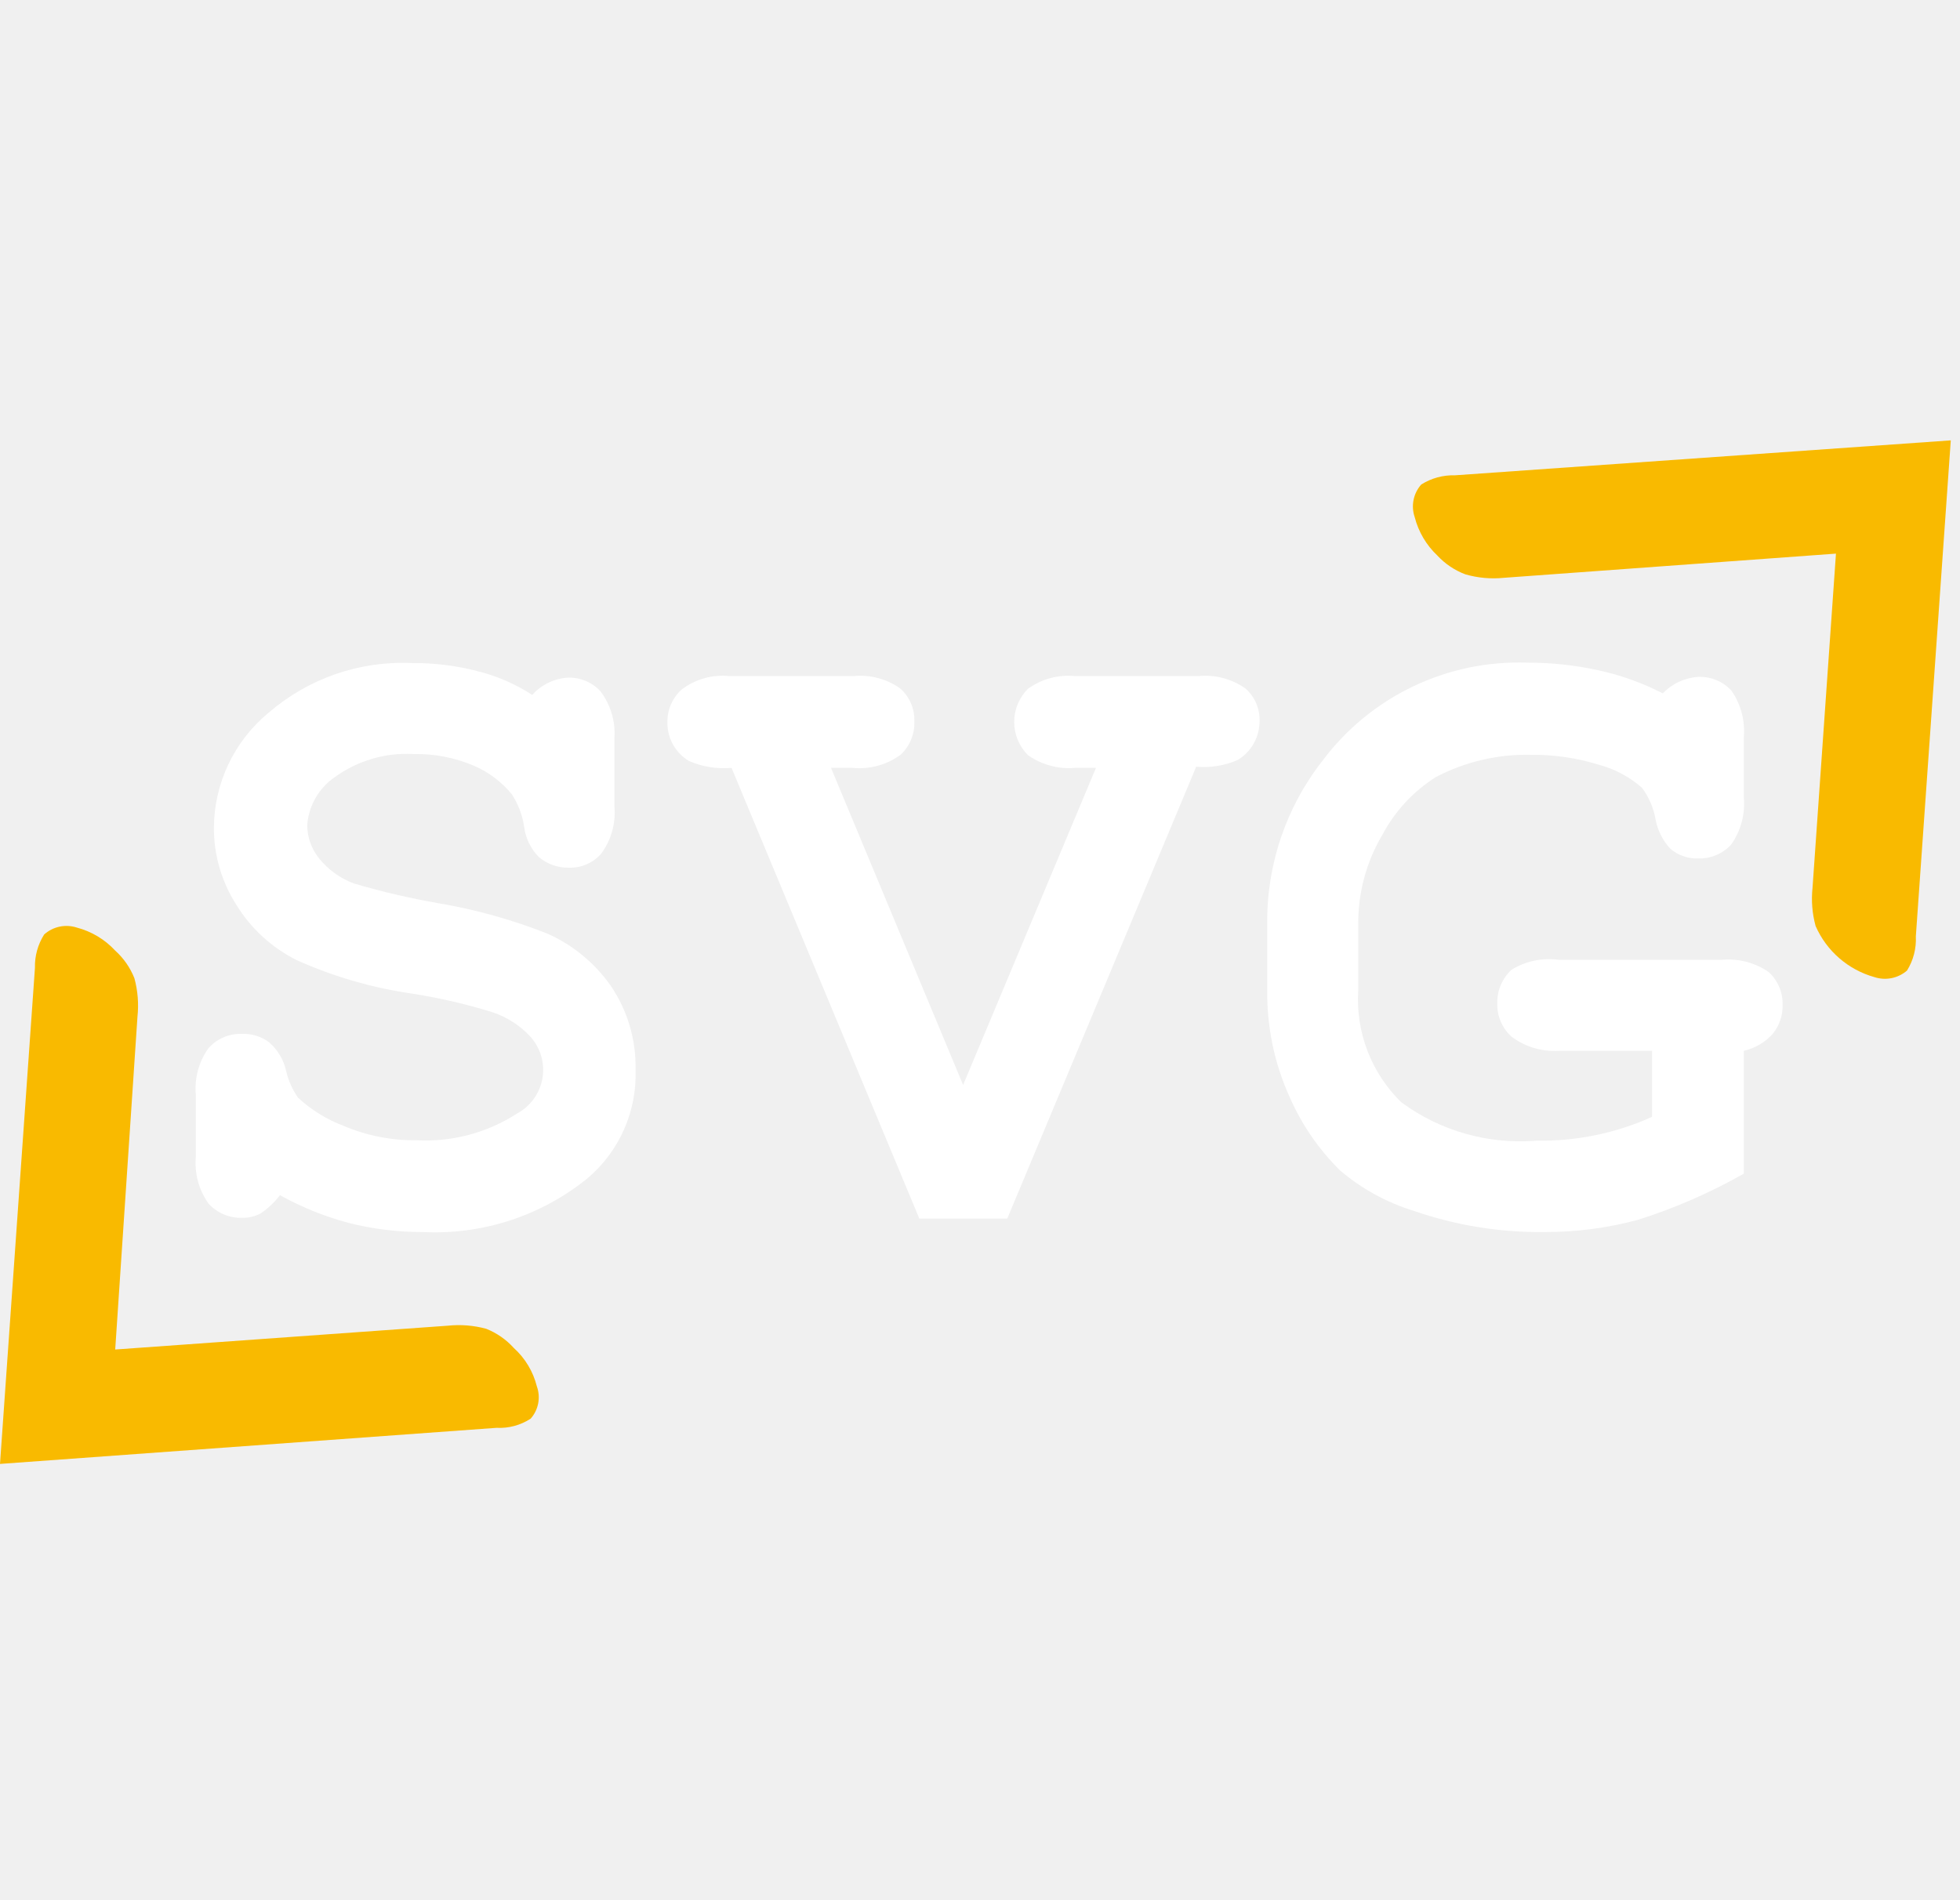
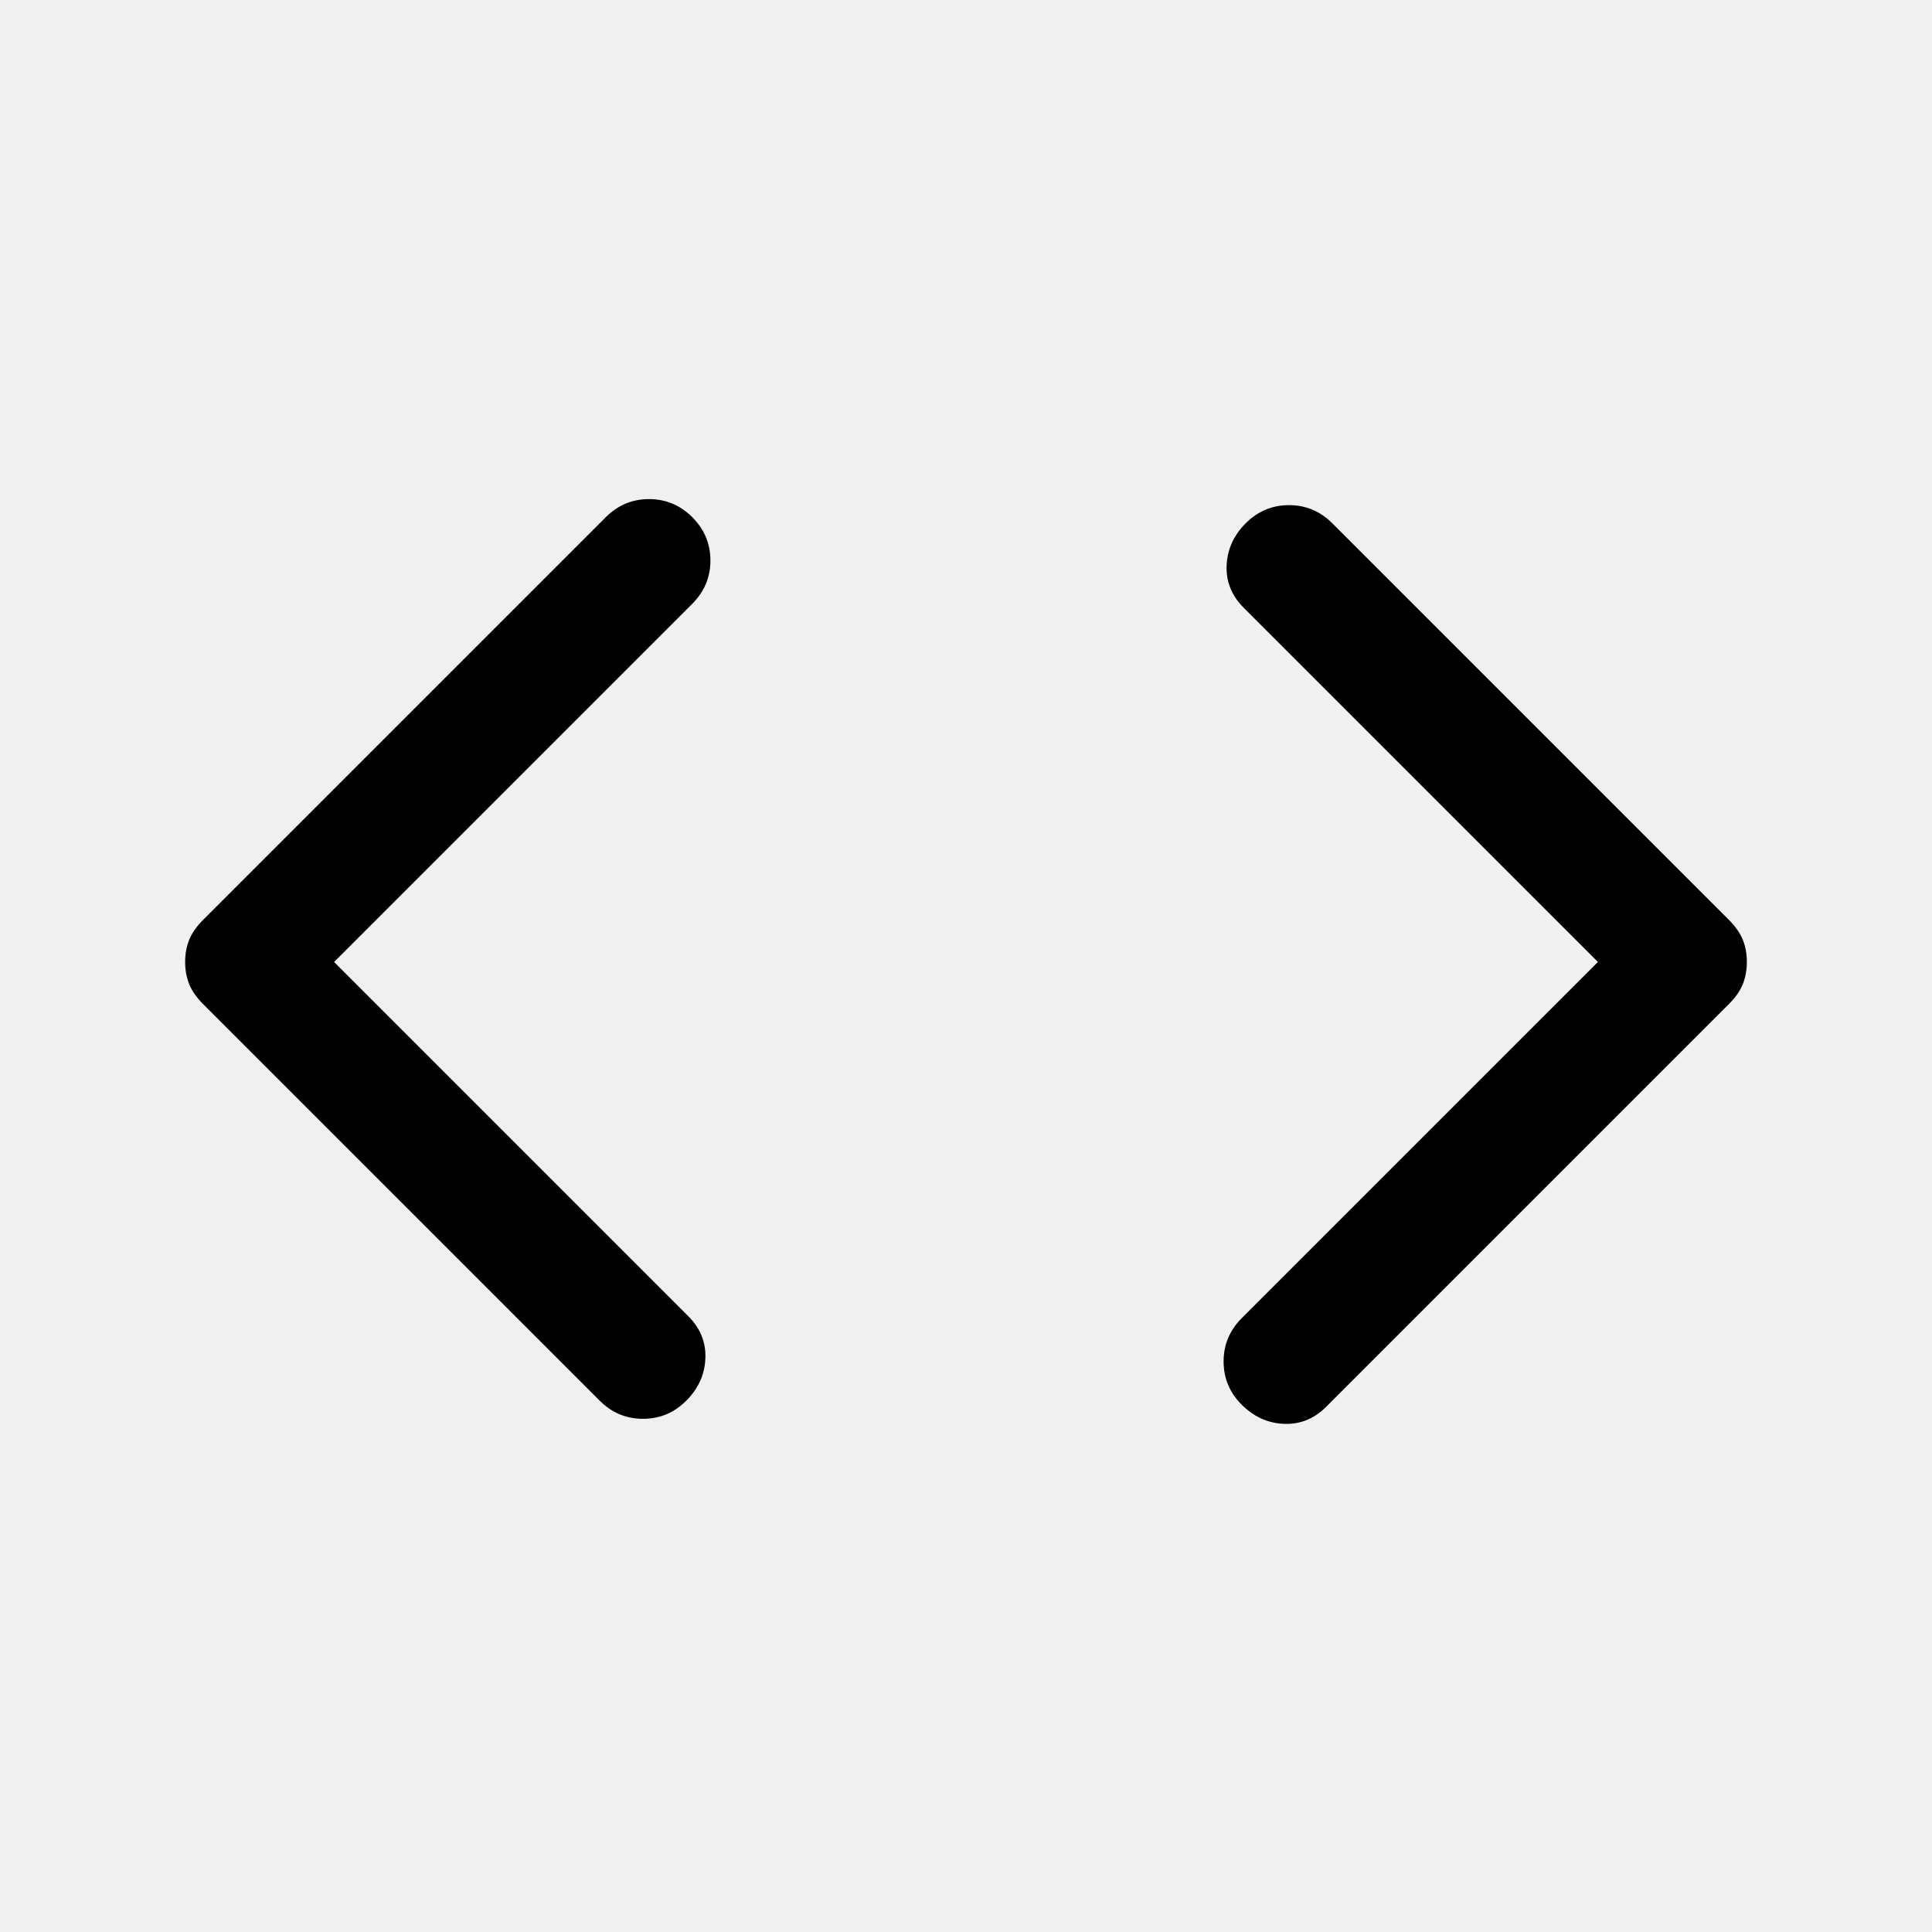
- <svg xmlns="http://www.w3.org/2000/svg" viewBox="0 0 51.04 49.47">
-   <defs>
-     <style>.cls-1{fill:#f9ba00;}.cls-2{fill:#fff;}.cls-3{fill:none;}</style>
-   </defs>
-   <g id="Calque_2" data-name="Calque 2">
-     <g id="Calque_1-2" data-name="Calque 1">
-       <path class="cls-1" d="M3,35.15l8.66-.62a2.72,2.72,0,0,1,1,.08,1.92,1.92,0,0,1,.72.5,2,2,0,0,1,.6,1,.84.84,0,0,1-.16.84,1.48,1.48,0,0,1-.89.24L0,38.13.91,25.21a1.55,1.55,0,0,1,.24-.87A.87.87,0,0,1,2,24.16a2.08,2.08,0,0,1,1,.6,1.92,1.92,0,0,1,.5.72,2.72,2.72,0,0,1,.08,1Z" />
-       <path class="cls-1" d="M47.81,14.42l-8.65.63a2.64,2.64,0,0,1-1-.09,1.91,1.91,0,0,1-.73-.49,2.09,2.09,0,0,1-.59-1,.86.86,0,0,1,.17-.85,1.56,1.56,0,0,1,.88-.24l12.91-.91-.91,12.92a1.54,1.54,0,0,1-.23.89.88.88,0,0,1-.85.17,2.37,2.37,0,0,1-1.53-1.33,2.7,2.7,0,0,1-.08-1Z" />
-       <path class="cls-2" d="M7.29,31.13a2.08,2.08,0,0,1-.51.48,1,1,0,0,1-.47.11,1.14,1.14,0,0,1-.88-.37,1.82,1.82,0,0,1-.33-1.22V28.52a1.8,1.8,0,0,1,.33-1.22,1.11,1.11,0,0,1,.88-.37,1.09,1.09,0,0,1,.7.22,1.39,1.39,0,0,1,.44.74,2,2,0,0,0,.31.7,3.66,3.66,0,0,0,1.2.74,4.72,4.72,0,0,0,1.89.37A4.39,4.39,0,0,0,13.47,29a1.29,1.29,0,0,0,.34-2,2.34,2.34,0,0,0-1-.64,14.81,14.81,0,0,0-2.08-.48,11.3,11.3,0,0,1-3-.87,3.88,3.88,0,0,1-1.58-1.45,3.7,3.7,0,0,1-.58-2,3.91,3.91,0,0,1,1.43-3,5.33,5.33,0,0,1,3.72-1.29,6.57,6.57,0,0,1,1.71.21,4.7,4.7,0,0,1,1.43.62,1.36,1.36,0,0,1,.93-.45,1.1,1.1,0,0,1,.85.36A1.81,1.81,0,0,1,16,19.22V21a1.81,1.81,0,0,1-.34,1.23,1.07,1.07,0,0,1-.85.37,1.17,1.17,0,0,1-.77-.27,1.35,1.35,0,0,1-.39-.79,2.12,2.12,0,0,0-.32-.85,2.62,2.62,0,0,0-1-.75,3.81,3.81,0,0,0-1.56-.3,3.19,3.19,0,0,0-2.05.6A1.66,1.66,0,0,0,8,21.5a1.4,1.4,0,0,0,.31.86,2.14,2.14,0,0,0,.9.65,19.87,19.87,0,0,0,2.23.52,14.13,14.13,0,0,1,2.82.79,4,4,0,0,1,1.64,1.35,3.73,3.73,0,0,1,.65,2.19,3.54,3.54,0,0,1-1.25,2.83A6.31,6.31,0,0,1,11,32.09a7.73,7.73,0,0,1-1.93-.24A7.84,7.84,0,0,1,7.29,31.13Z" />
-       <path class="cls-2" d="M25.08,28.26,28.54,20H28a1.85,1.85,0,0,1-1.23-.33,1.22,1.22,0,0,1,0-1.73A1.79,1.79,0,0,1,28,17.61l3.2,0a1.82,1.82,0,0,1,1.23.32,1.09,1.09,0,0,1,.37.86,1.18,1.18,0,0,1-.56,1,2.19,2.19,0,0,1-1.09.18L26.23,31.74H23.94L19.05,20a2.26,2.26,0,0,1-1.11-.18,1.15,1.15,0,0,1-.56-1,1.13,1.13,0,0,1,.37-.86A1.76,1.76,0,0,1,19,17.61l3.22,0a1.8,1.8,0,0,1,1.22.32,1.09,1.09,0,0,1,.37.86,1.12,1.12,0,0,1-.36.87A1.81,1.81,0,0,1,22.2,20h-.56Z" />
-       <path class="cls-2" d="M45.41,27.37v3.2a14.34,14.34,0,0,1-2.75,1.2,9.18,9.18,0,0,1-2.45.32,10,10,0,0,1-3.39-.55,5.41,5.41,0,0,1-1.93-1.06,6.17,6.17,0,0,1-1.3-1.89,6.56,6.56,0,0,1-.59-2.8V24.07a6.77,6.77,0,0,1,1.45-4.27,6.38,6.38,0,0,1,5.33-2.54,8.46,8.46,0,0,1,1.85.2,6.78,6.78,0,0,1,1.67.6,1.41,1.41,0,0,1,.93-.43,1.12,1.12,0,0,1,.86.36,1.86,1.86,0,0,1,.32,1.22v1.55A1.85,1.85,0,0,1,45.08,22a1.12,1.12,0,0,1-.86.36,1.07,1.07,0,0,1-.72-.25,1.54,1.54,0,0,1-.39-.78,1.94,1.94,0,0,0-.35-.81,2.78,2.78,0,0,0-1.12-.6,5.79,5.79,0,0,0-1.78-.26,5.09,5.09,0,0,0-2.47.58A4,4,0,0,0,36,21.74a4.5,4.5,0,0,0-.63,2.33v1.72a3.74,3.74,0,0,0,1.12,2.92,5.22,5.22,0,0,0,3.53,1,7,7,0,0,0,3-.62V27.37H40.59A1.85,1.85,0,0,1,39.36,27a1.13,1.13,0,0,1-.37-.87,1.16,1.16,0,0,1,.37-.87A1.85,1.85,0,0,1,40.59,25l4.24,0a1.85,1.85,0,0,1,1.23.32,1.12,1.12,0,0,1,.36.86,1.14,1.14,0,0,1-.25.74A1.43,1.43,0,0,1,45.41,27.37Z" />
-       <rect class="cls-3" width="51.04" height="49.47" />
-     </g>
-   </g>
+ <svg xmlns="http://www.w3.org/2000/svg" viewBox="0 -960 960 960" width="24" height="24" fill="currentColor">
+   <path d="m166-482 176 176q9 9 8.5 21t-9.5 21q-9 9-21.5 9t-21.5-9L101-461q-5-5-7-10t-2-11q0-6 2-11t7-10l200-200q9-9 21.5-9t21.5 9q9 9 9 21.5t-9 21.5L166-482Zm628 0L618-658q-9-9-8.5-21t9.5-21q9-9 21.5-9t21.5 9l197 197q5 5 7 10t2 11q0 6-2 11t-7 10L659-261q-9 9-21 8.5t-21-9.5q-9-9-9-21.5t9-21.5l177-177Z" />
</svg>
